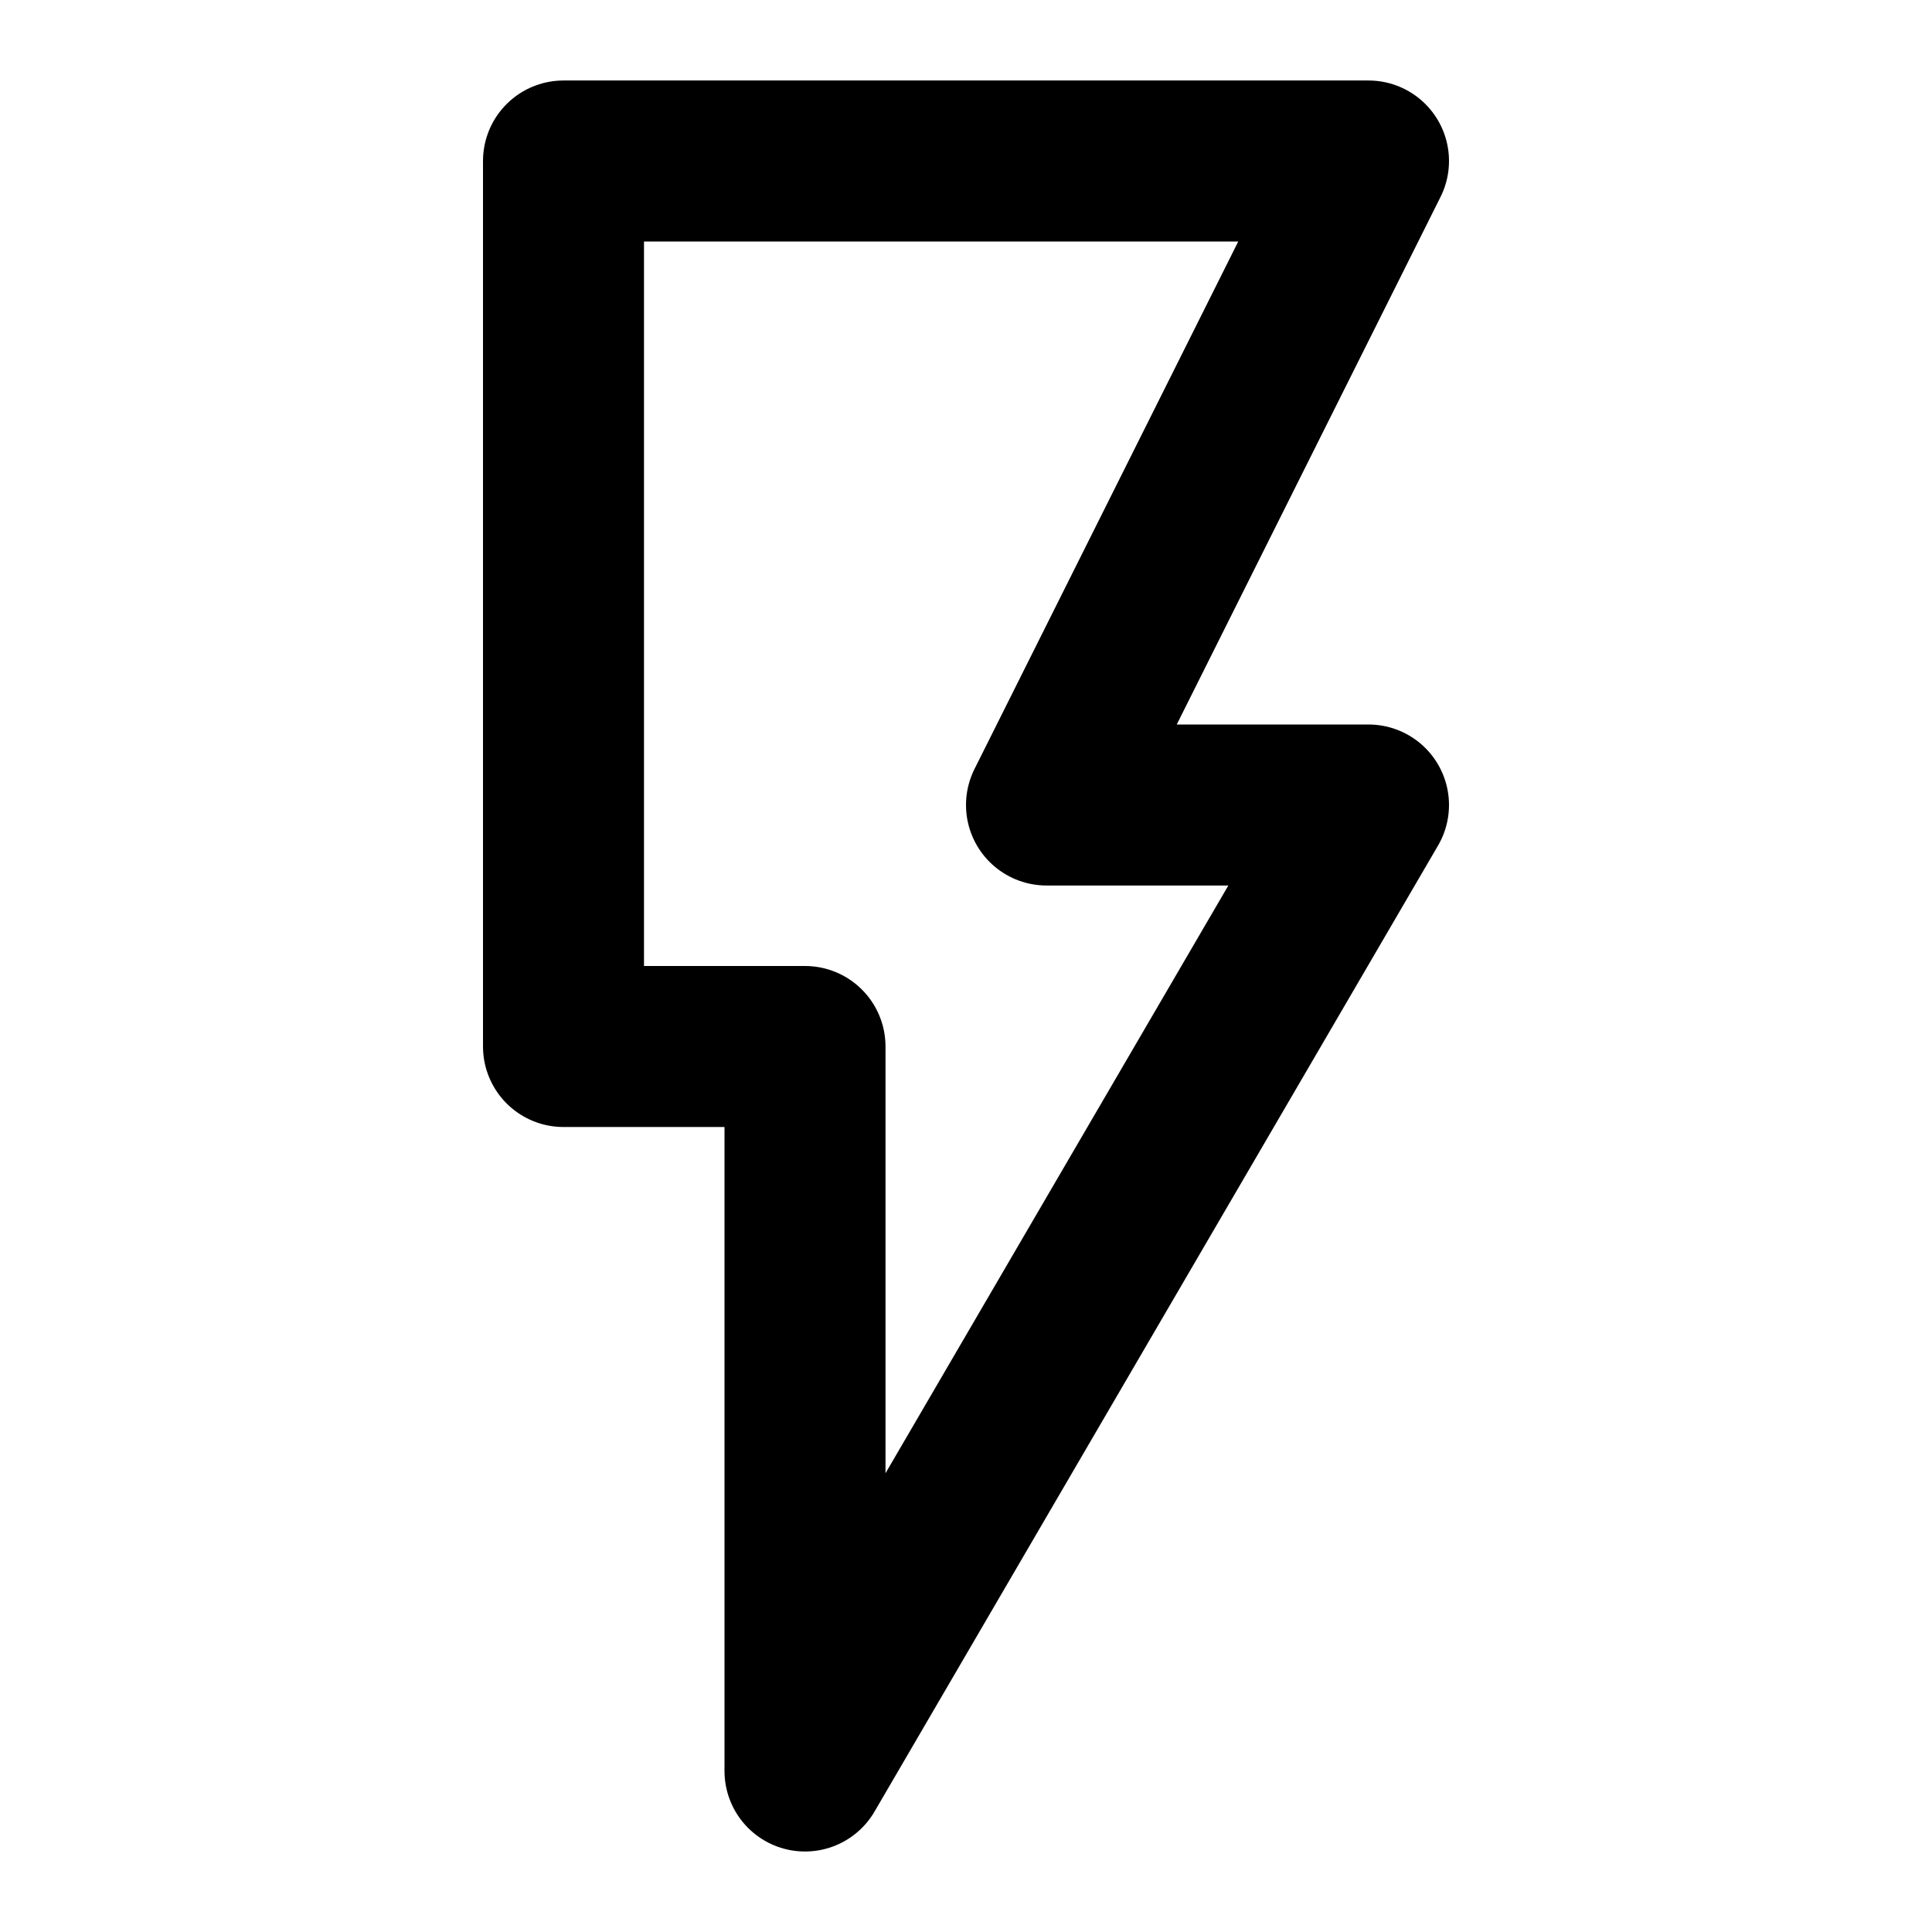
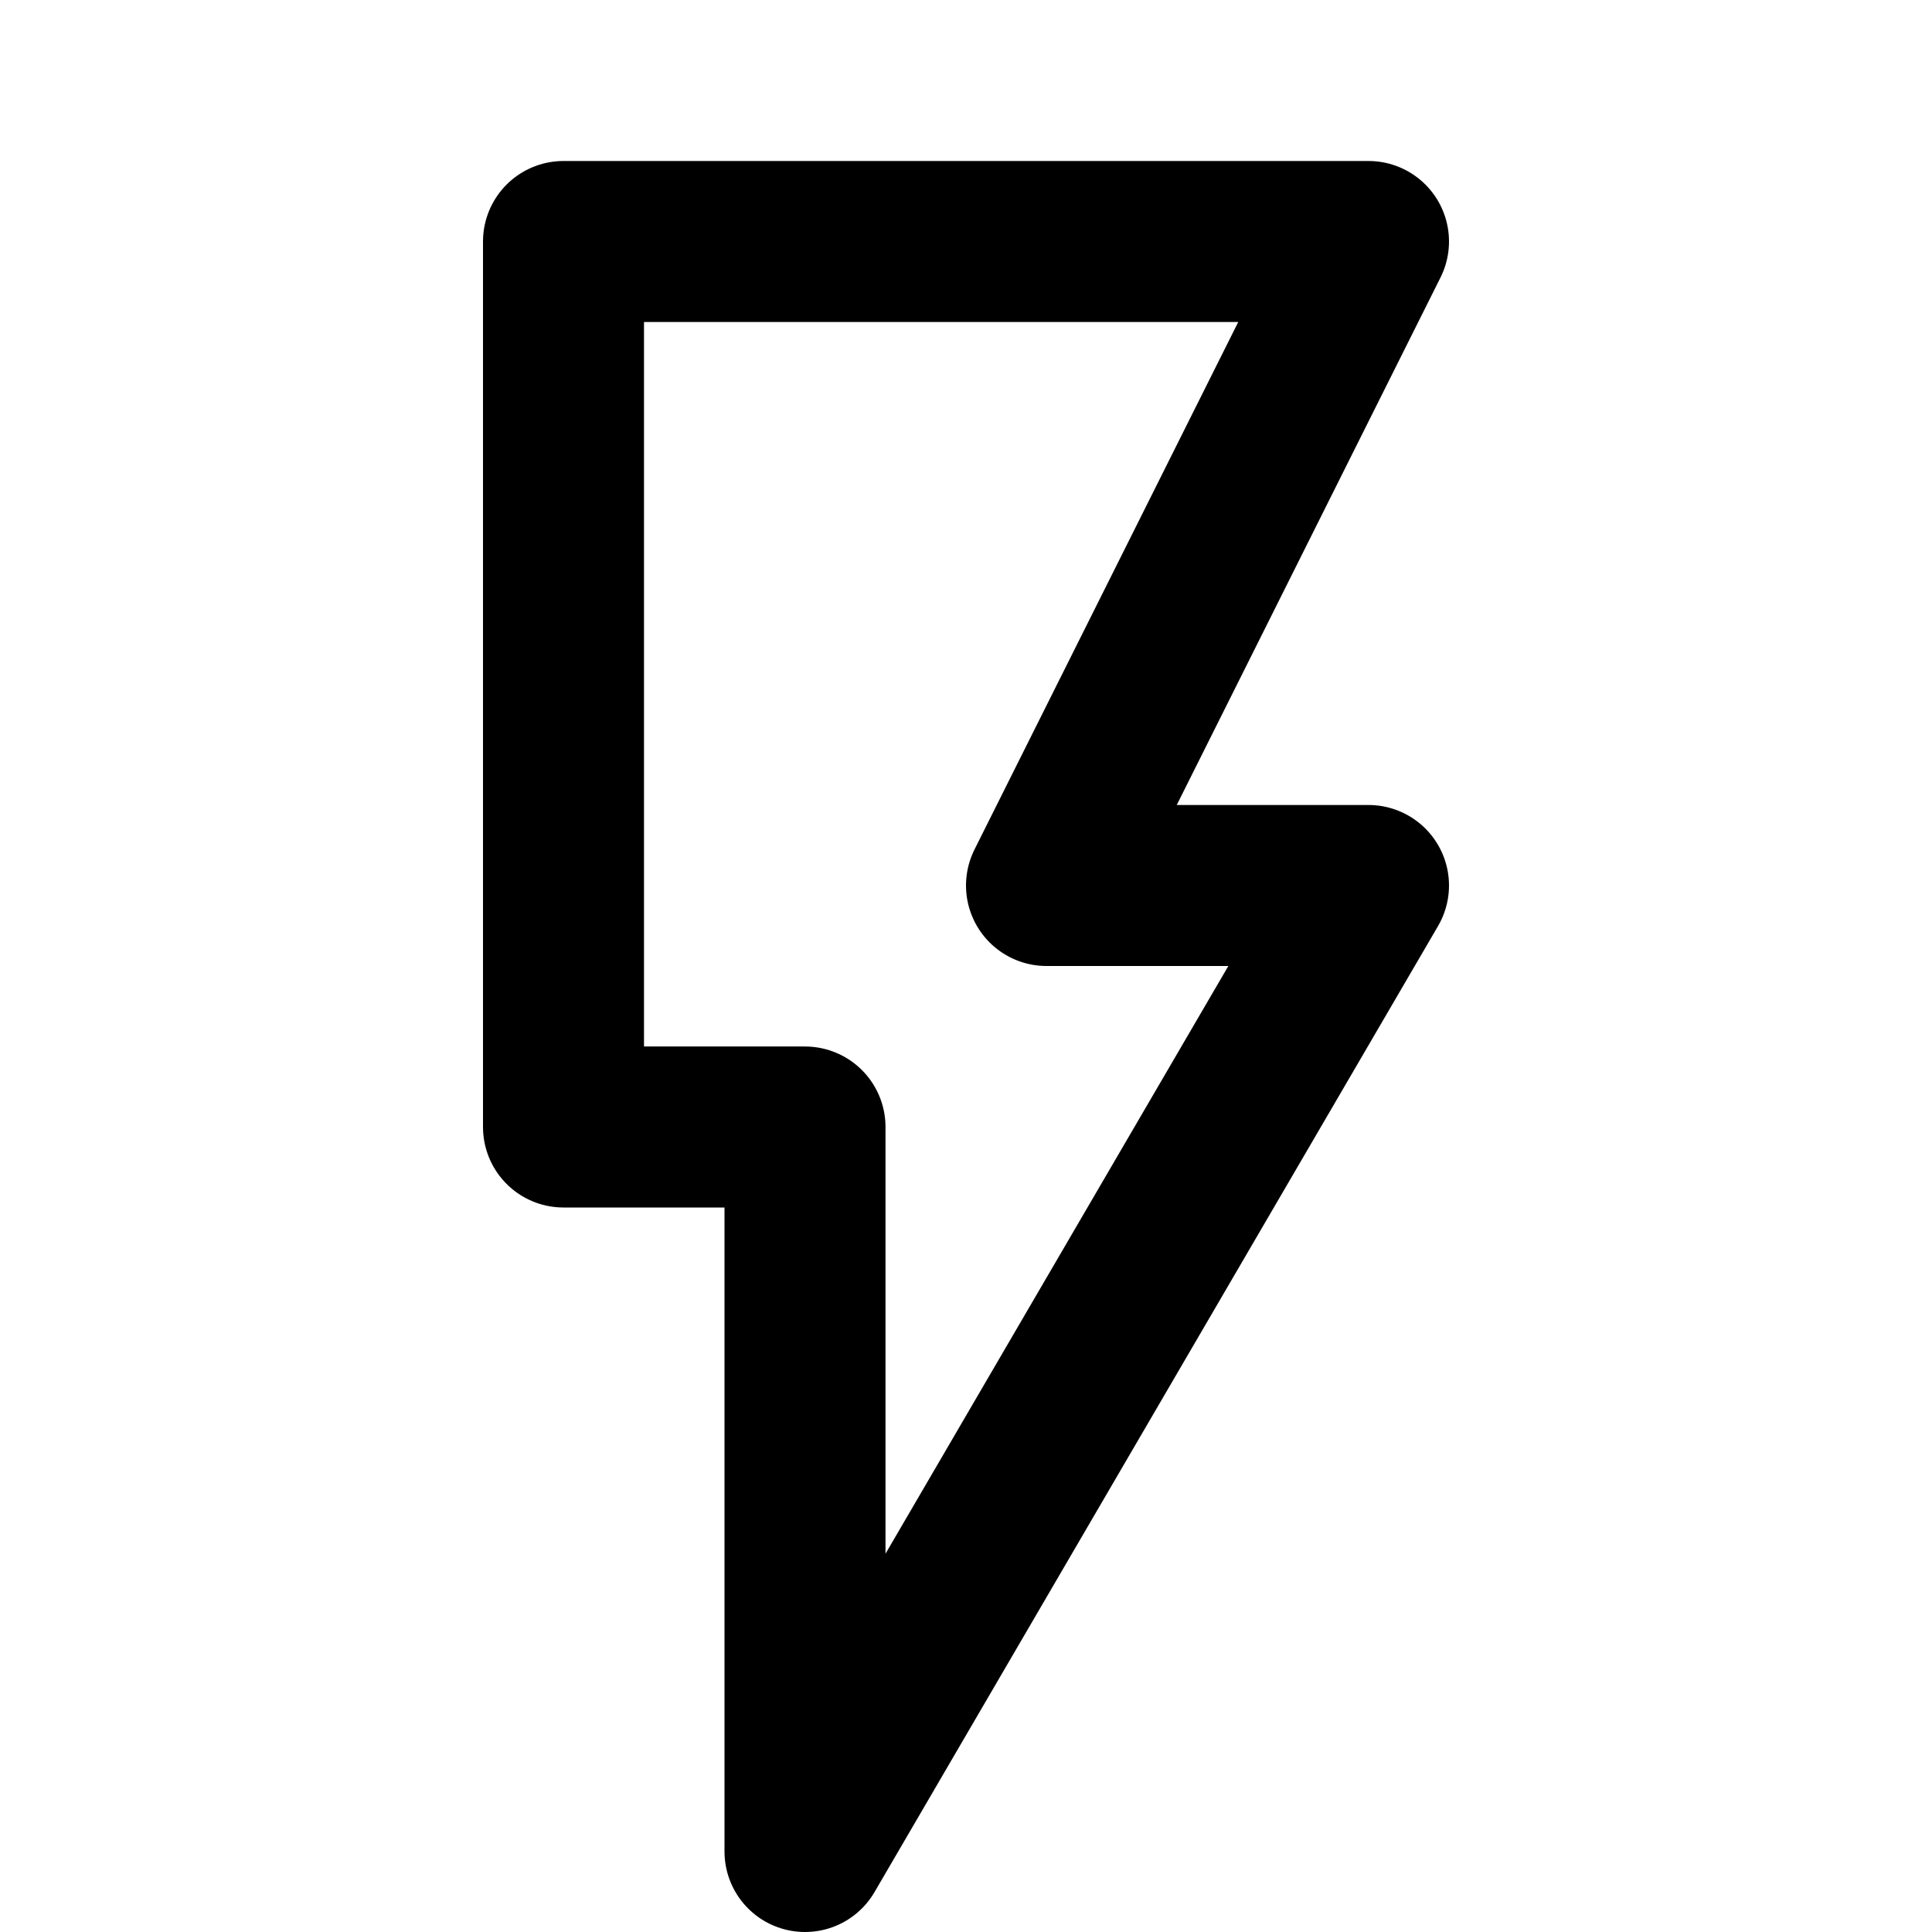
<svg xmlns="http://www.w3.org/2000/svg" width="24" height="24" viewBox="0 0 24 24" fill="none">
-   <path d="M7 2V13H10V22L17 10H13L17 2H7Z" stroke="currentColor" stroke-width="2" stroke-linecap="round" stroke-linejoin="round" />
+   <path d="M7 3V14H10V23L17 11H13L17 3H7Z" stroke="currentColor" stroke-width="2" stroke-linecap="round" stroke-linejoin="round" />
</svg>
